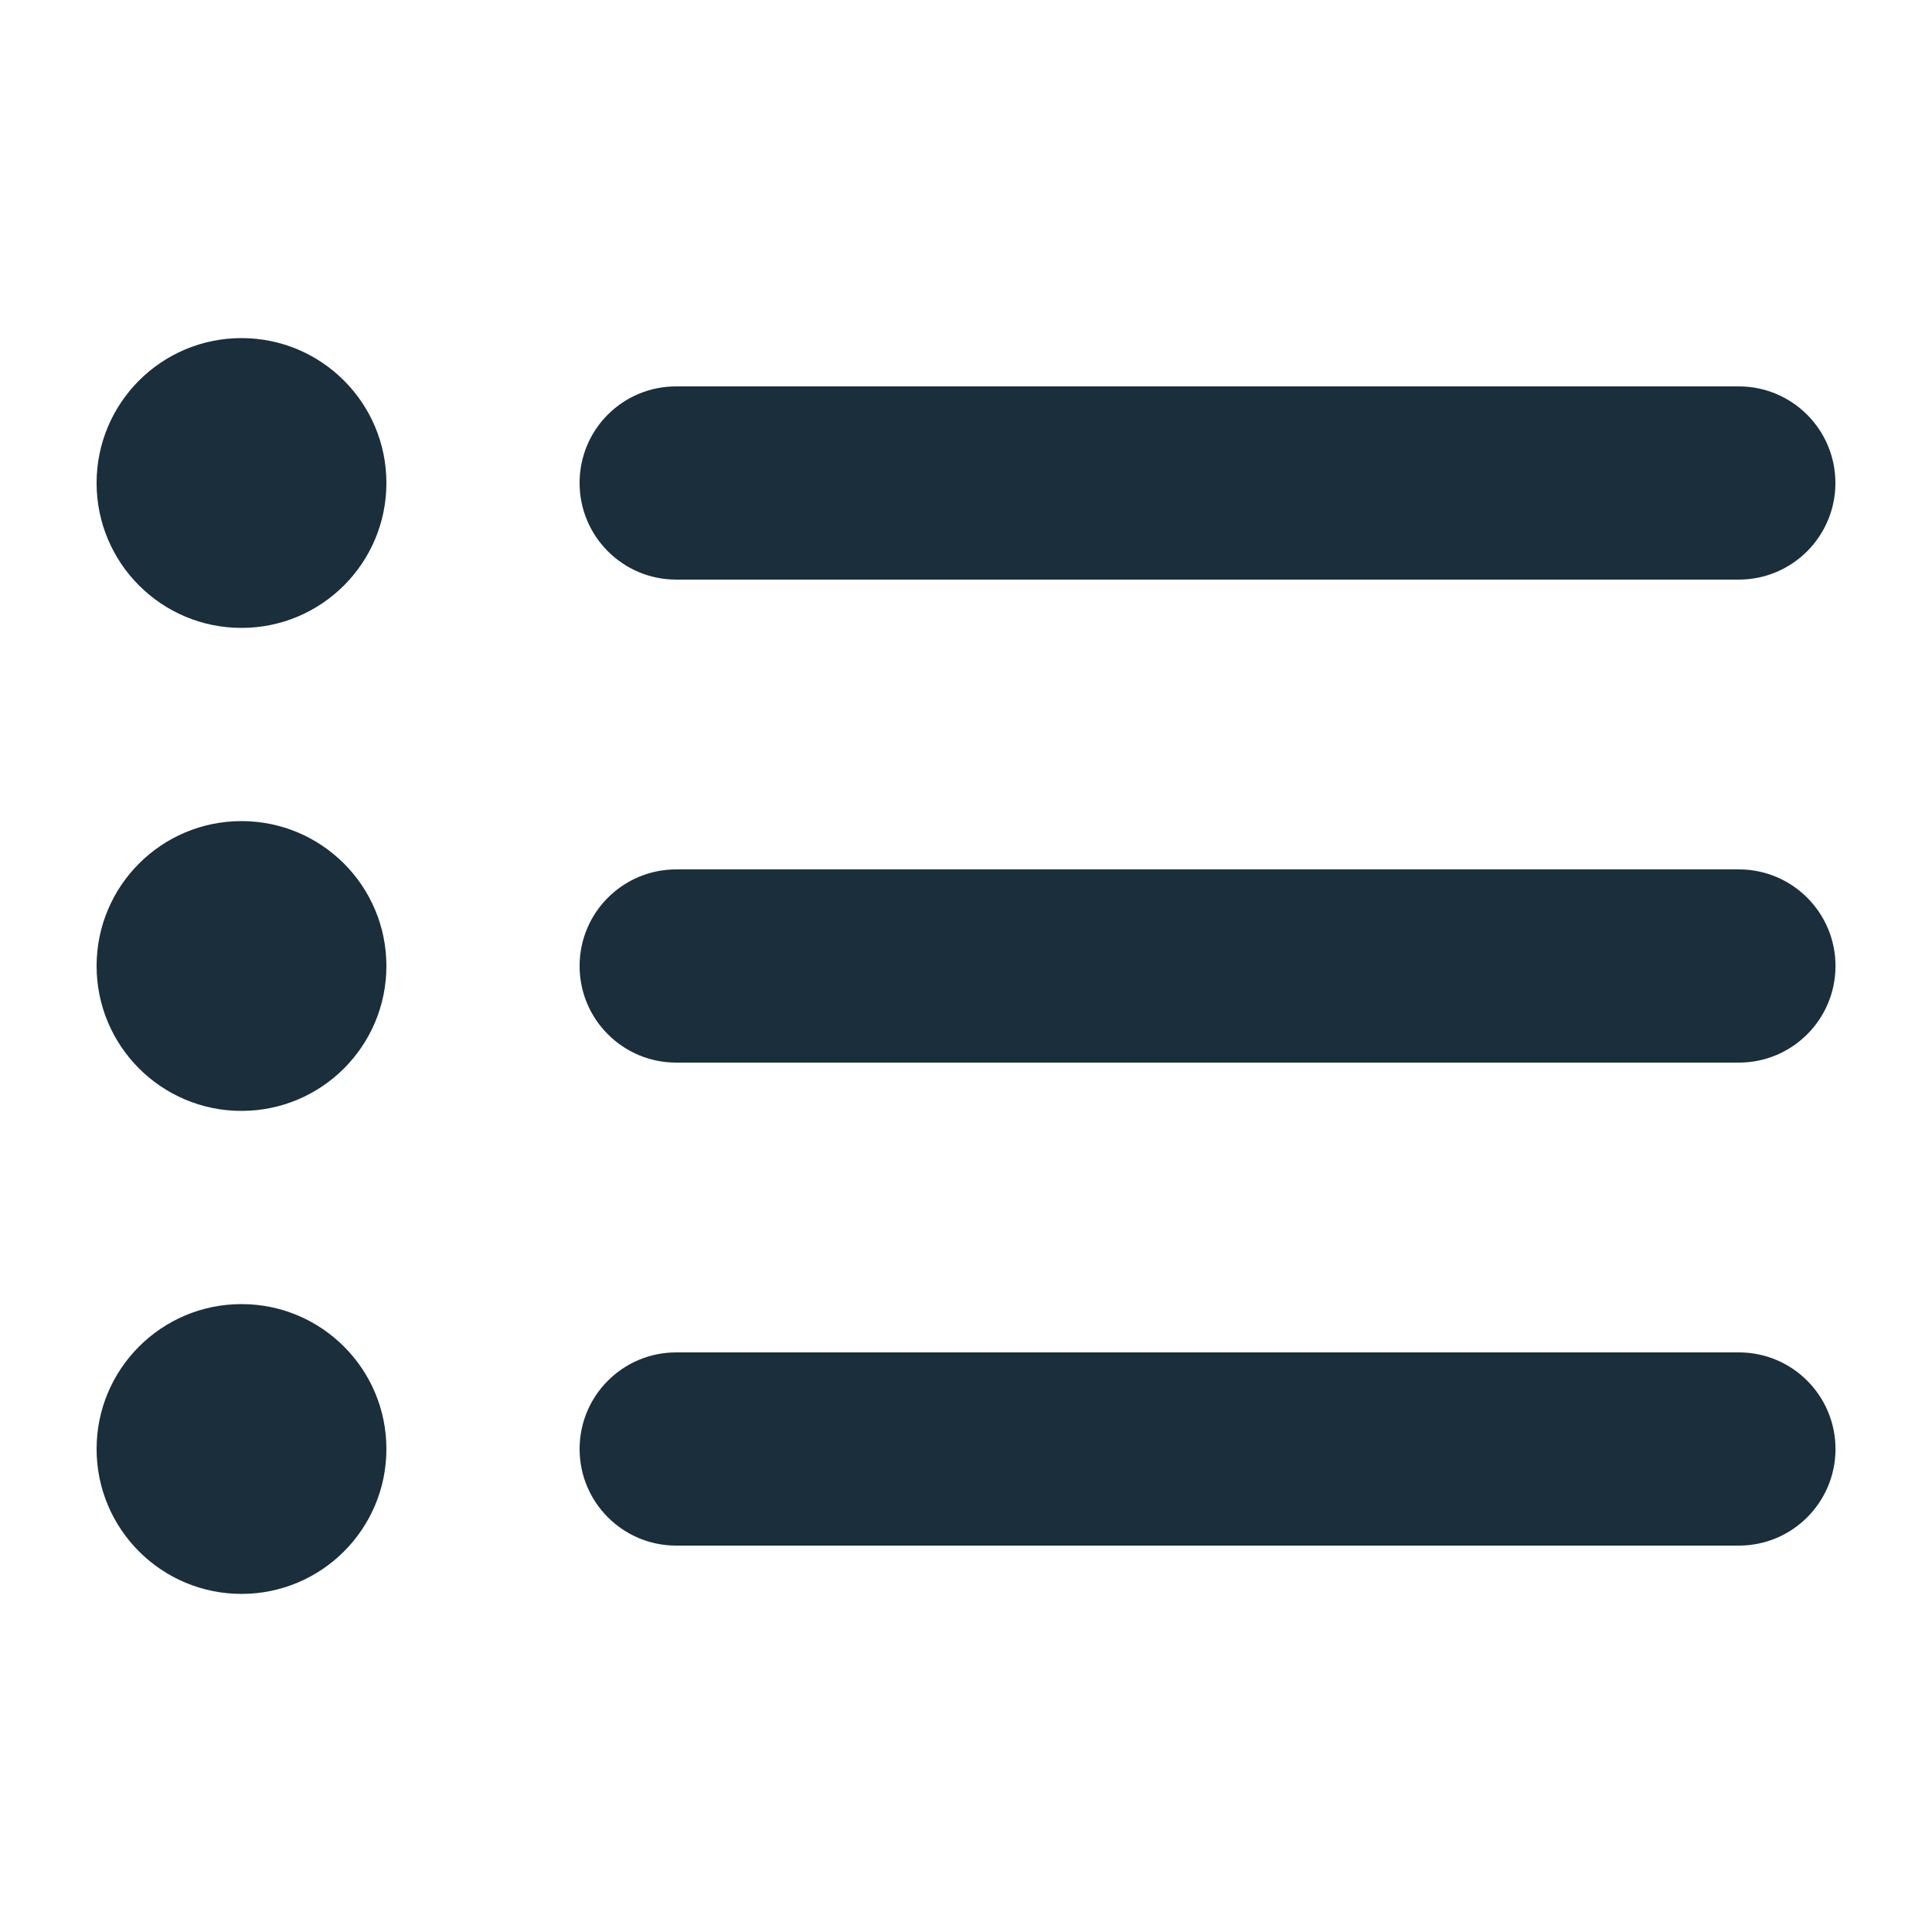
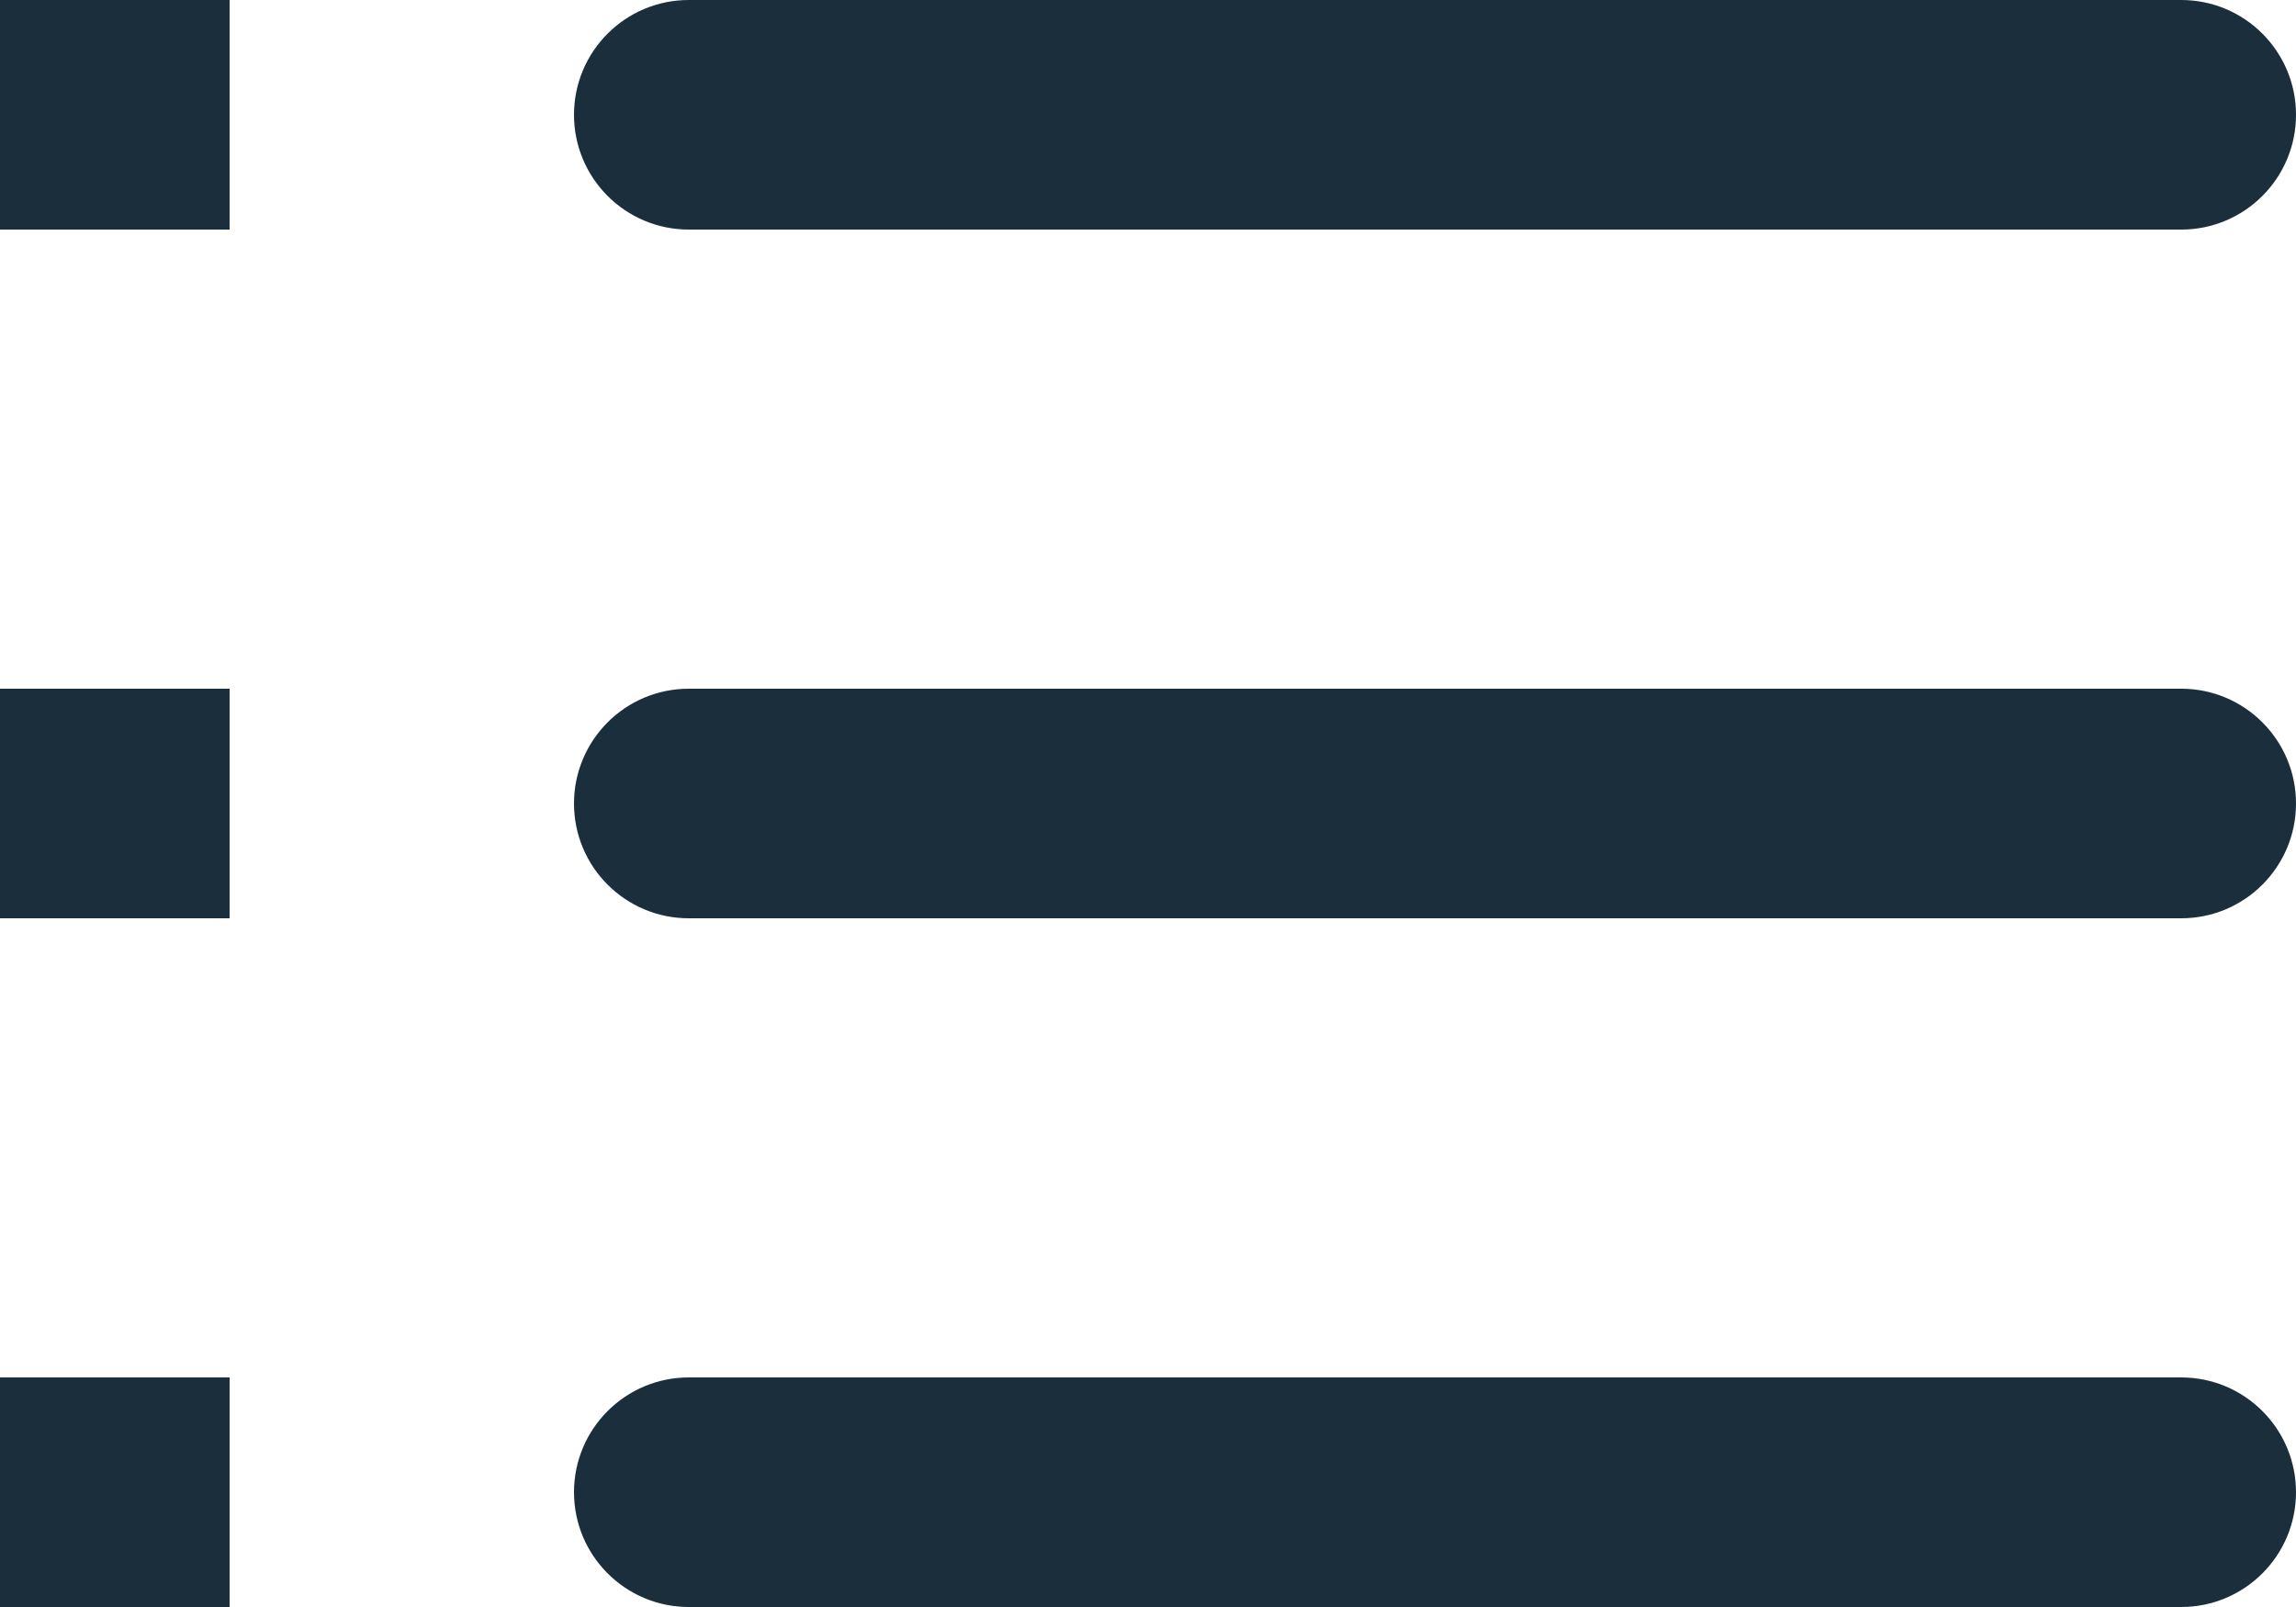
- <svg xmlns="http://www.w3.org/2000/svg" width="20" height="20" viewBox="0 0 20 20">
-   <g transform="translate(1 3)" fill="#1A2E3B" fill-rule="evenodd">
-     <path d="M17.001 8a1 1 0 1 0 0-2H6a1 1 0 1 0 0 2H17zM17.001 13a1 1 0 1 0 0-2H6a1 1 0 1 0 0 2H17zM5 2a1 1 0 0 0 .999 1H17a1 1 0 1 0 0-2H6A.997.997 0 0 0 5 2z" />
-     <circle cx="1.5" cy="2" r="1.5" />
-     <circle cx="1.5" cy="7" r="1.5" />
-     <circle cx="1.5" cy="12" r="1.5" />
+ <svg xmlns="http://www.w3.org/2000/svg" viewBox="0 0 20 14">
+   <g fill="#1a2e3b">
+     <path d="M6 0h13a1 1 0 0 1 1 1 1 1 0 0 1-1 1H6a1 1 0 0 1-1-1 1 1 0 0 1 1-1zM6 6h13a1 1 0 0 1 1 1 1 1 0 0 1-1 1H6a1 1 0 0 1-1-1 1 1 0 0 1 1-1zM6 12h13a1 1 0 0 1 1 1 1 1 0 0 1-1 1H6a1 1 0 0 1-1-1 1 1 0 0 1 1-1zM0 0h2v2H0zM0 6h2v2H0zM0 12h2v2H0z" />
  </g>
</svg>
